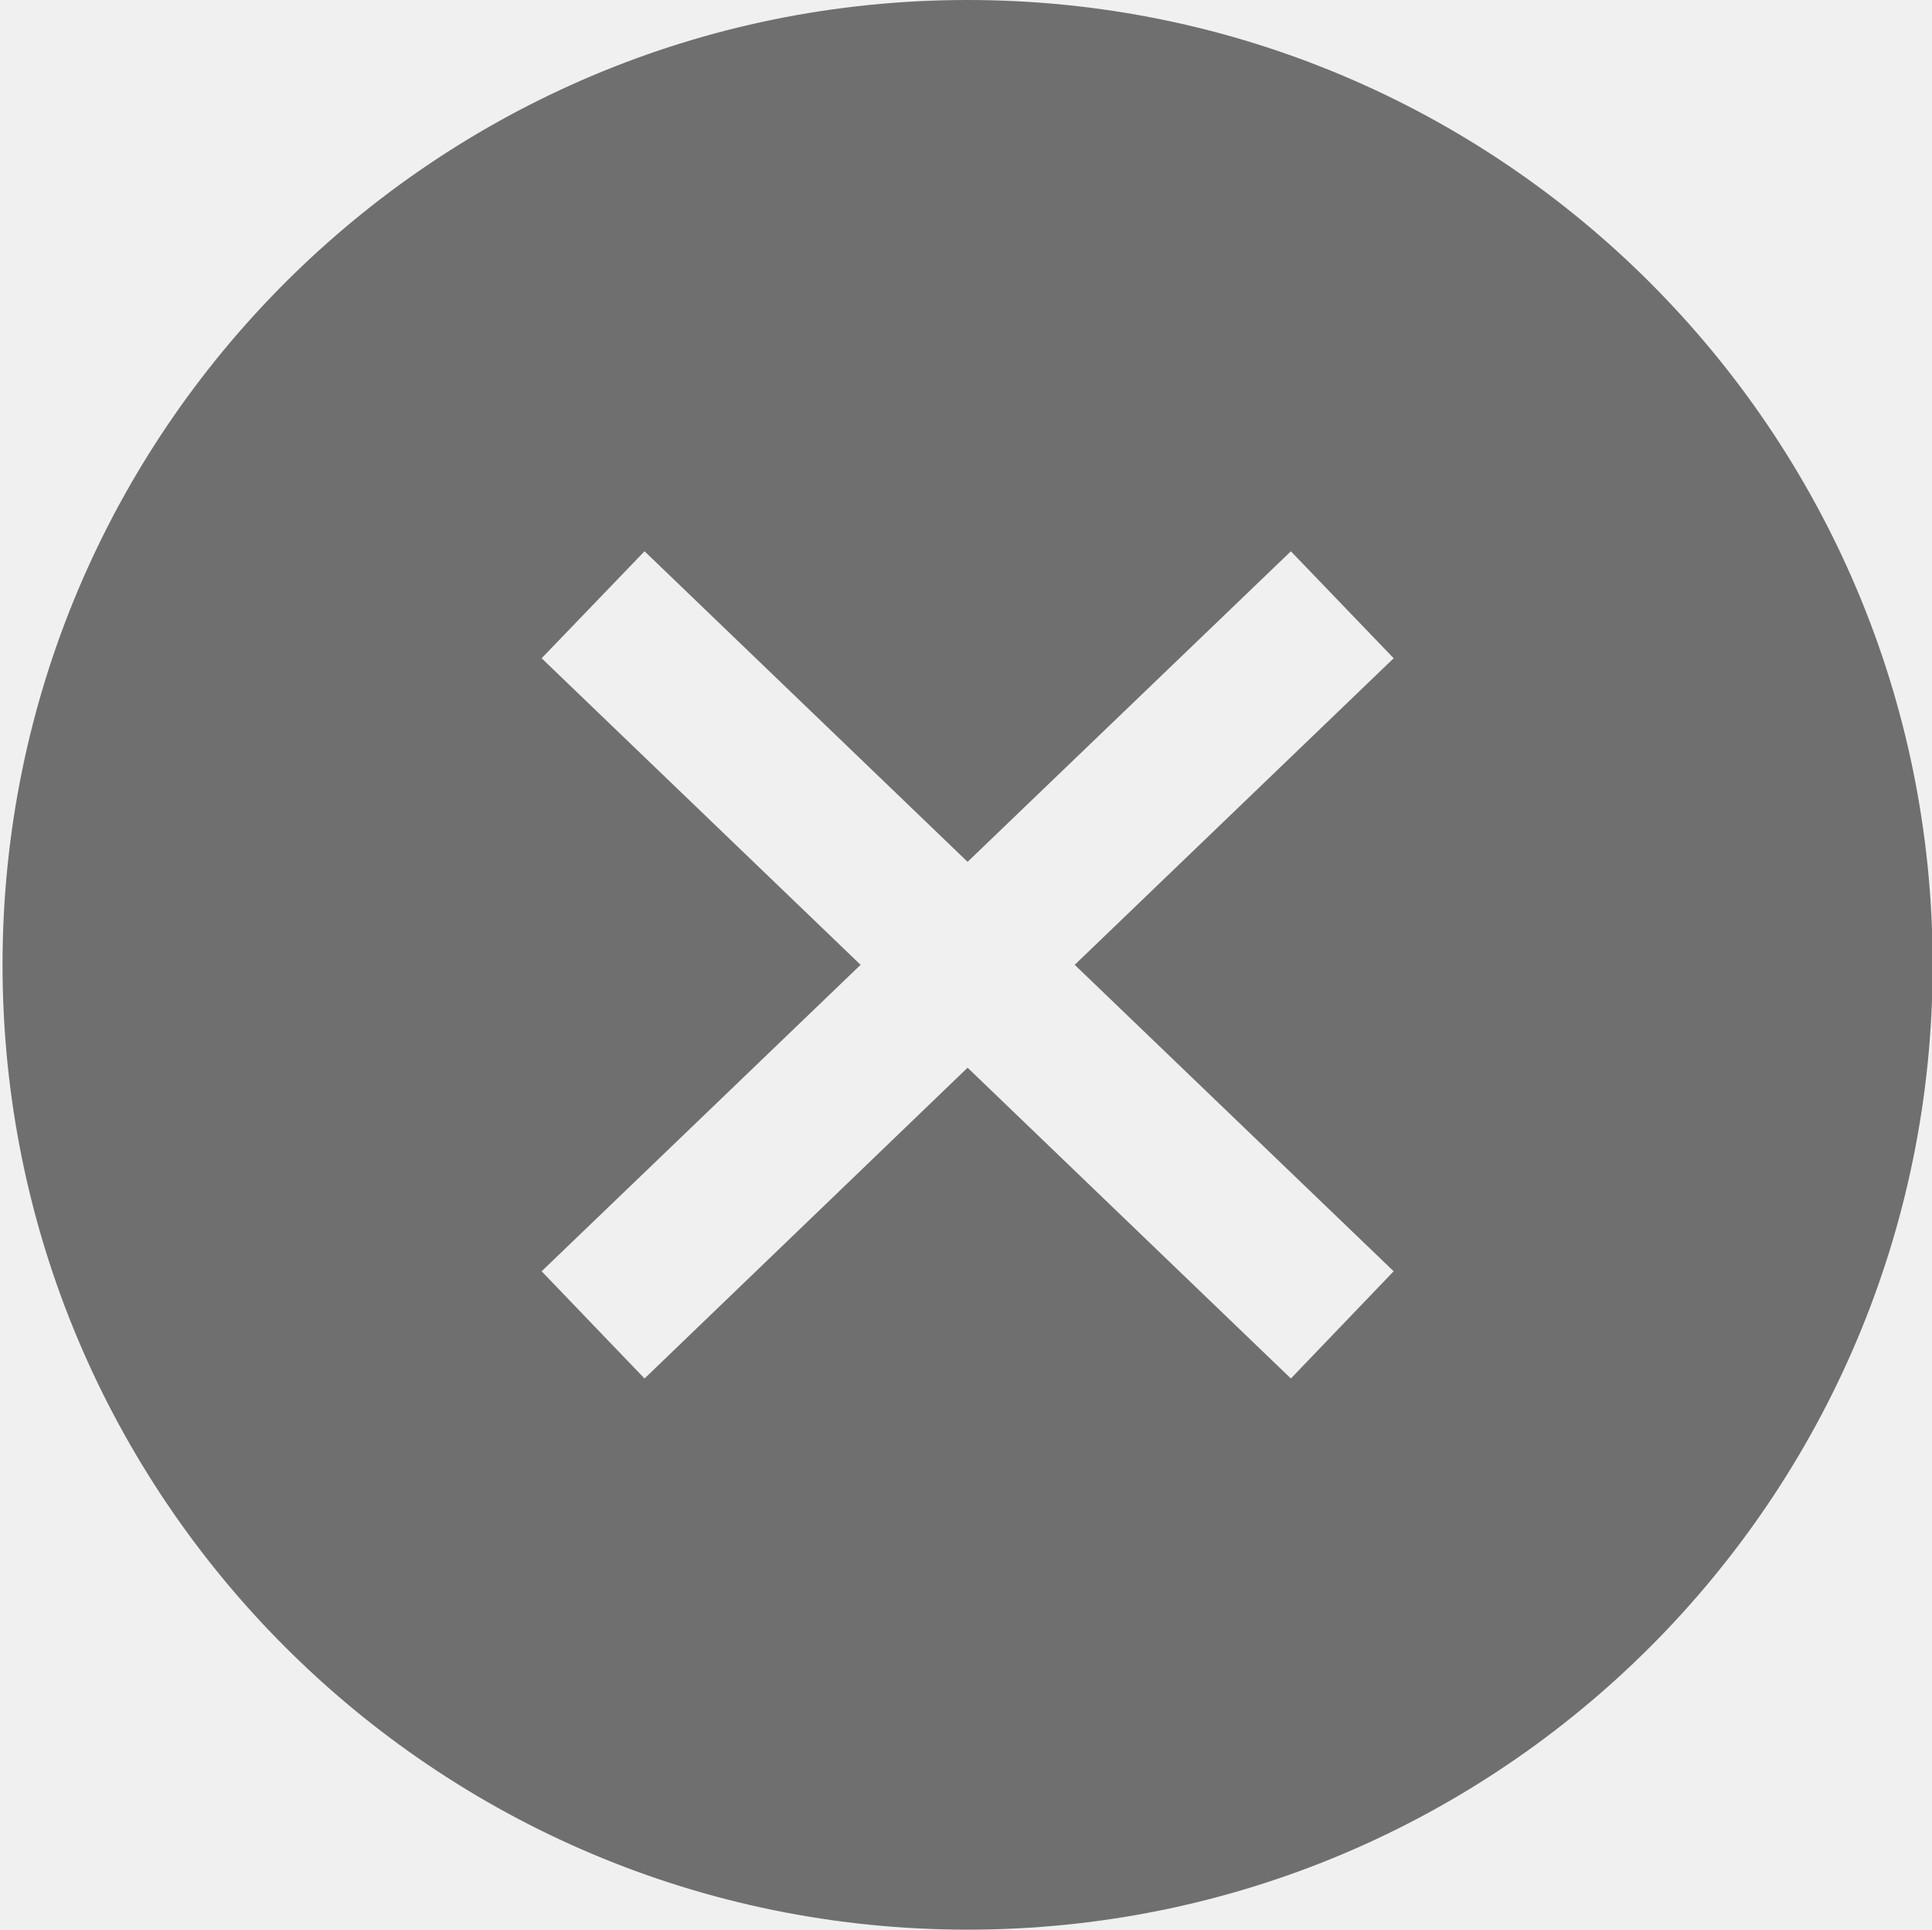
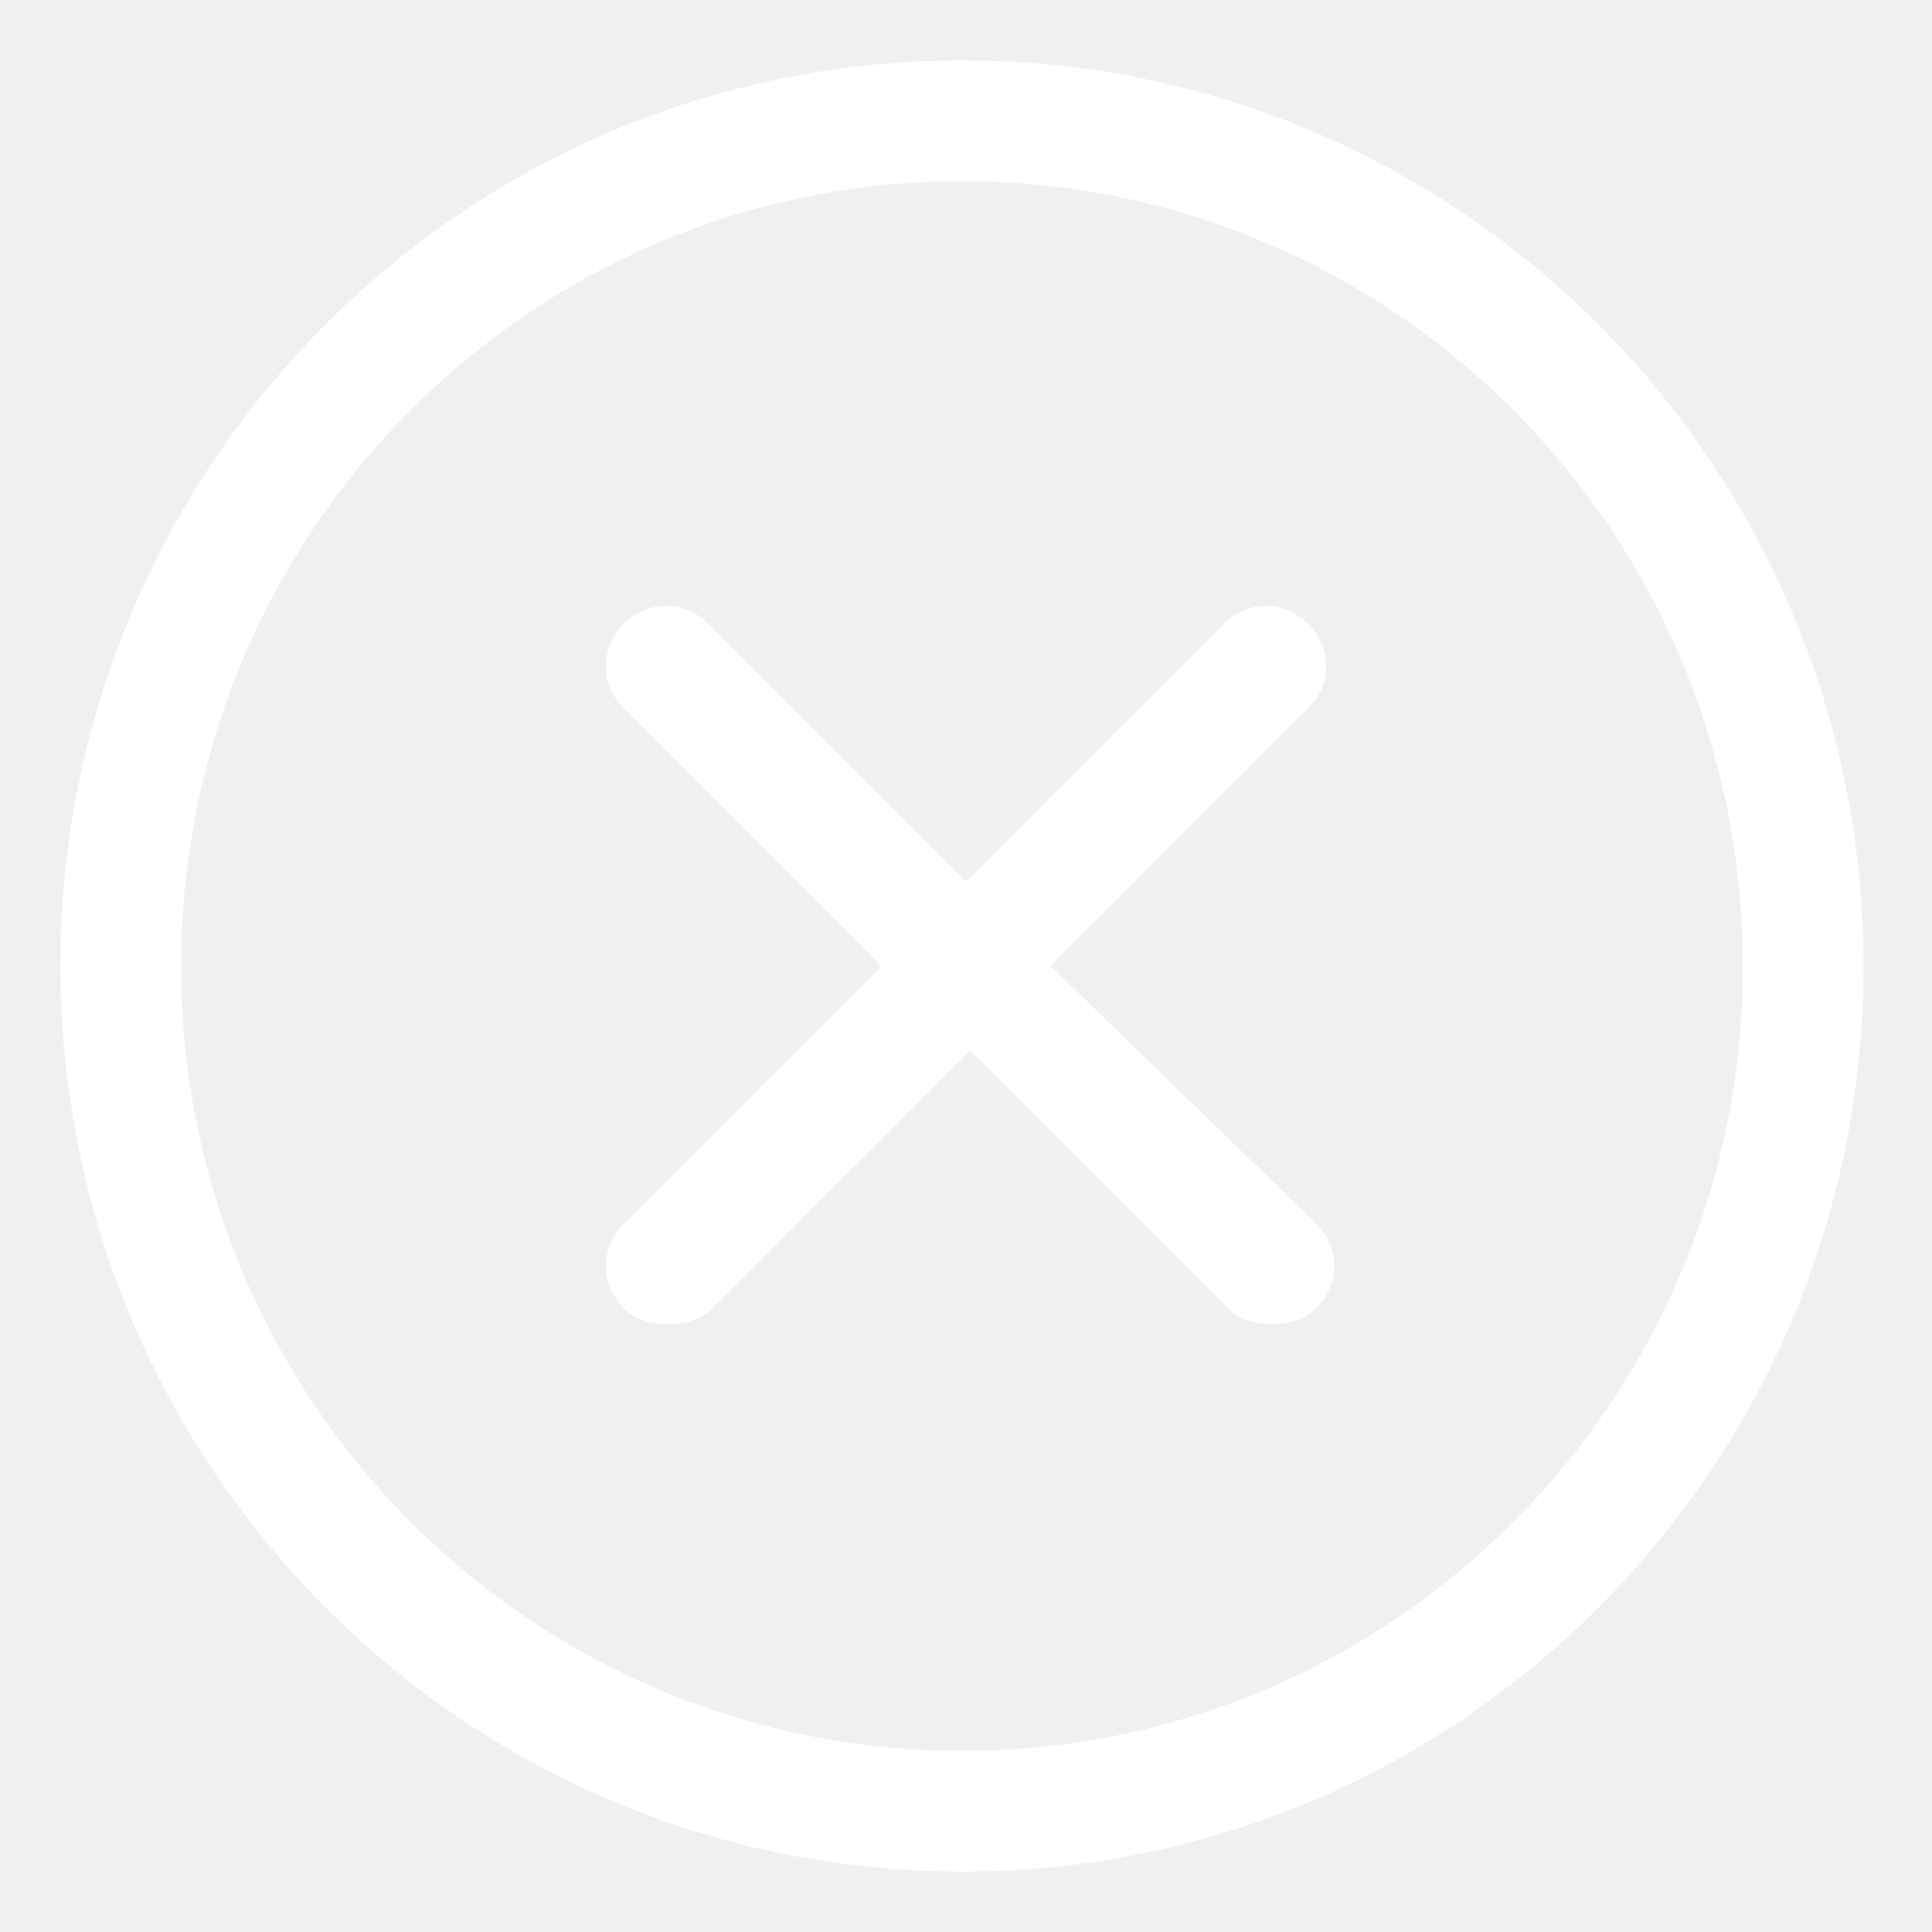
- <svg xmlns="http://www.w3.org/2000/svg" t="1584758377097" class="icon" viewBox="0 0 1025 1024" version="1.1" p-id="2635" width="200.195" height="200">
+ <svg xmlns="http://www.w3.org/2000/svg" t="1587317085896" class="icon" viewBox="0 0 1024 1024" version="1.1" p-id="2157" width="200" height="200">
  <defs>
    <style type="text/css" />
  </defs>
-   <path d="M513.344 0a512 512 0 1 0 0 1024 512 512 0 0 0 0-1024z m226.048 674.624l-54.528 56.896-171.52-164.928-171.392 164.928-54.592-56.896L456.576 512 287.36 349.312l54.592-56.768 171.392 164.8 171.52-164.8 54.528 56.768L570.176 512l169.216 162.624z" fill="#6F6F6F" p-id="2636" />
+   <path d="M509.867 32C245.333 32 32 247.467 32 512s213.333 480 477.867 480S987.733 776.533 987.733 512 774.4 32 509.867 32z m0 896C281.6 928 96 742.4 96 512S281.6 96 509.867 96 923.733 281.6 923.733 512s-185.6 416-413.867 416z" fill="#ffffff" p-id="2158" />
+   <path d="M693.333 330.667c-12.8-12.8-32-12.8-44.8 0L512 467.2l-136.533-136.533c-12.8-12.8-32-12.8-44.8 0-12.8 12.8-12.8 32 0 44.8l136.533 136.533-136.533 136.533c-12.8 12.8-12.8 32 0 44.8 6.4 6.4 14.933 8.533 23.467 8.533s17.067-2.133 23.467-8.533l136.533-136.533 136.533 136.533c6.4 6.4 14.933 8.533 23.467 8.533s17.067-2.133 23.467-8.533c12.8-12.8 12.8-32 0-44.8L556.8 512l136.533-136.533c12.8-12.8 12.8-32 0-44.8z" fill="#ffffff" p-id="2159" />
</svg>
